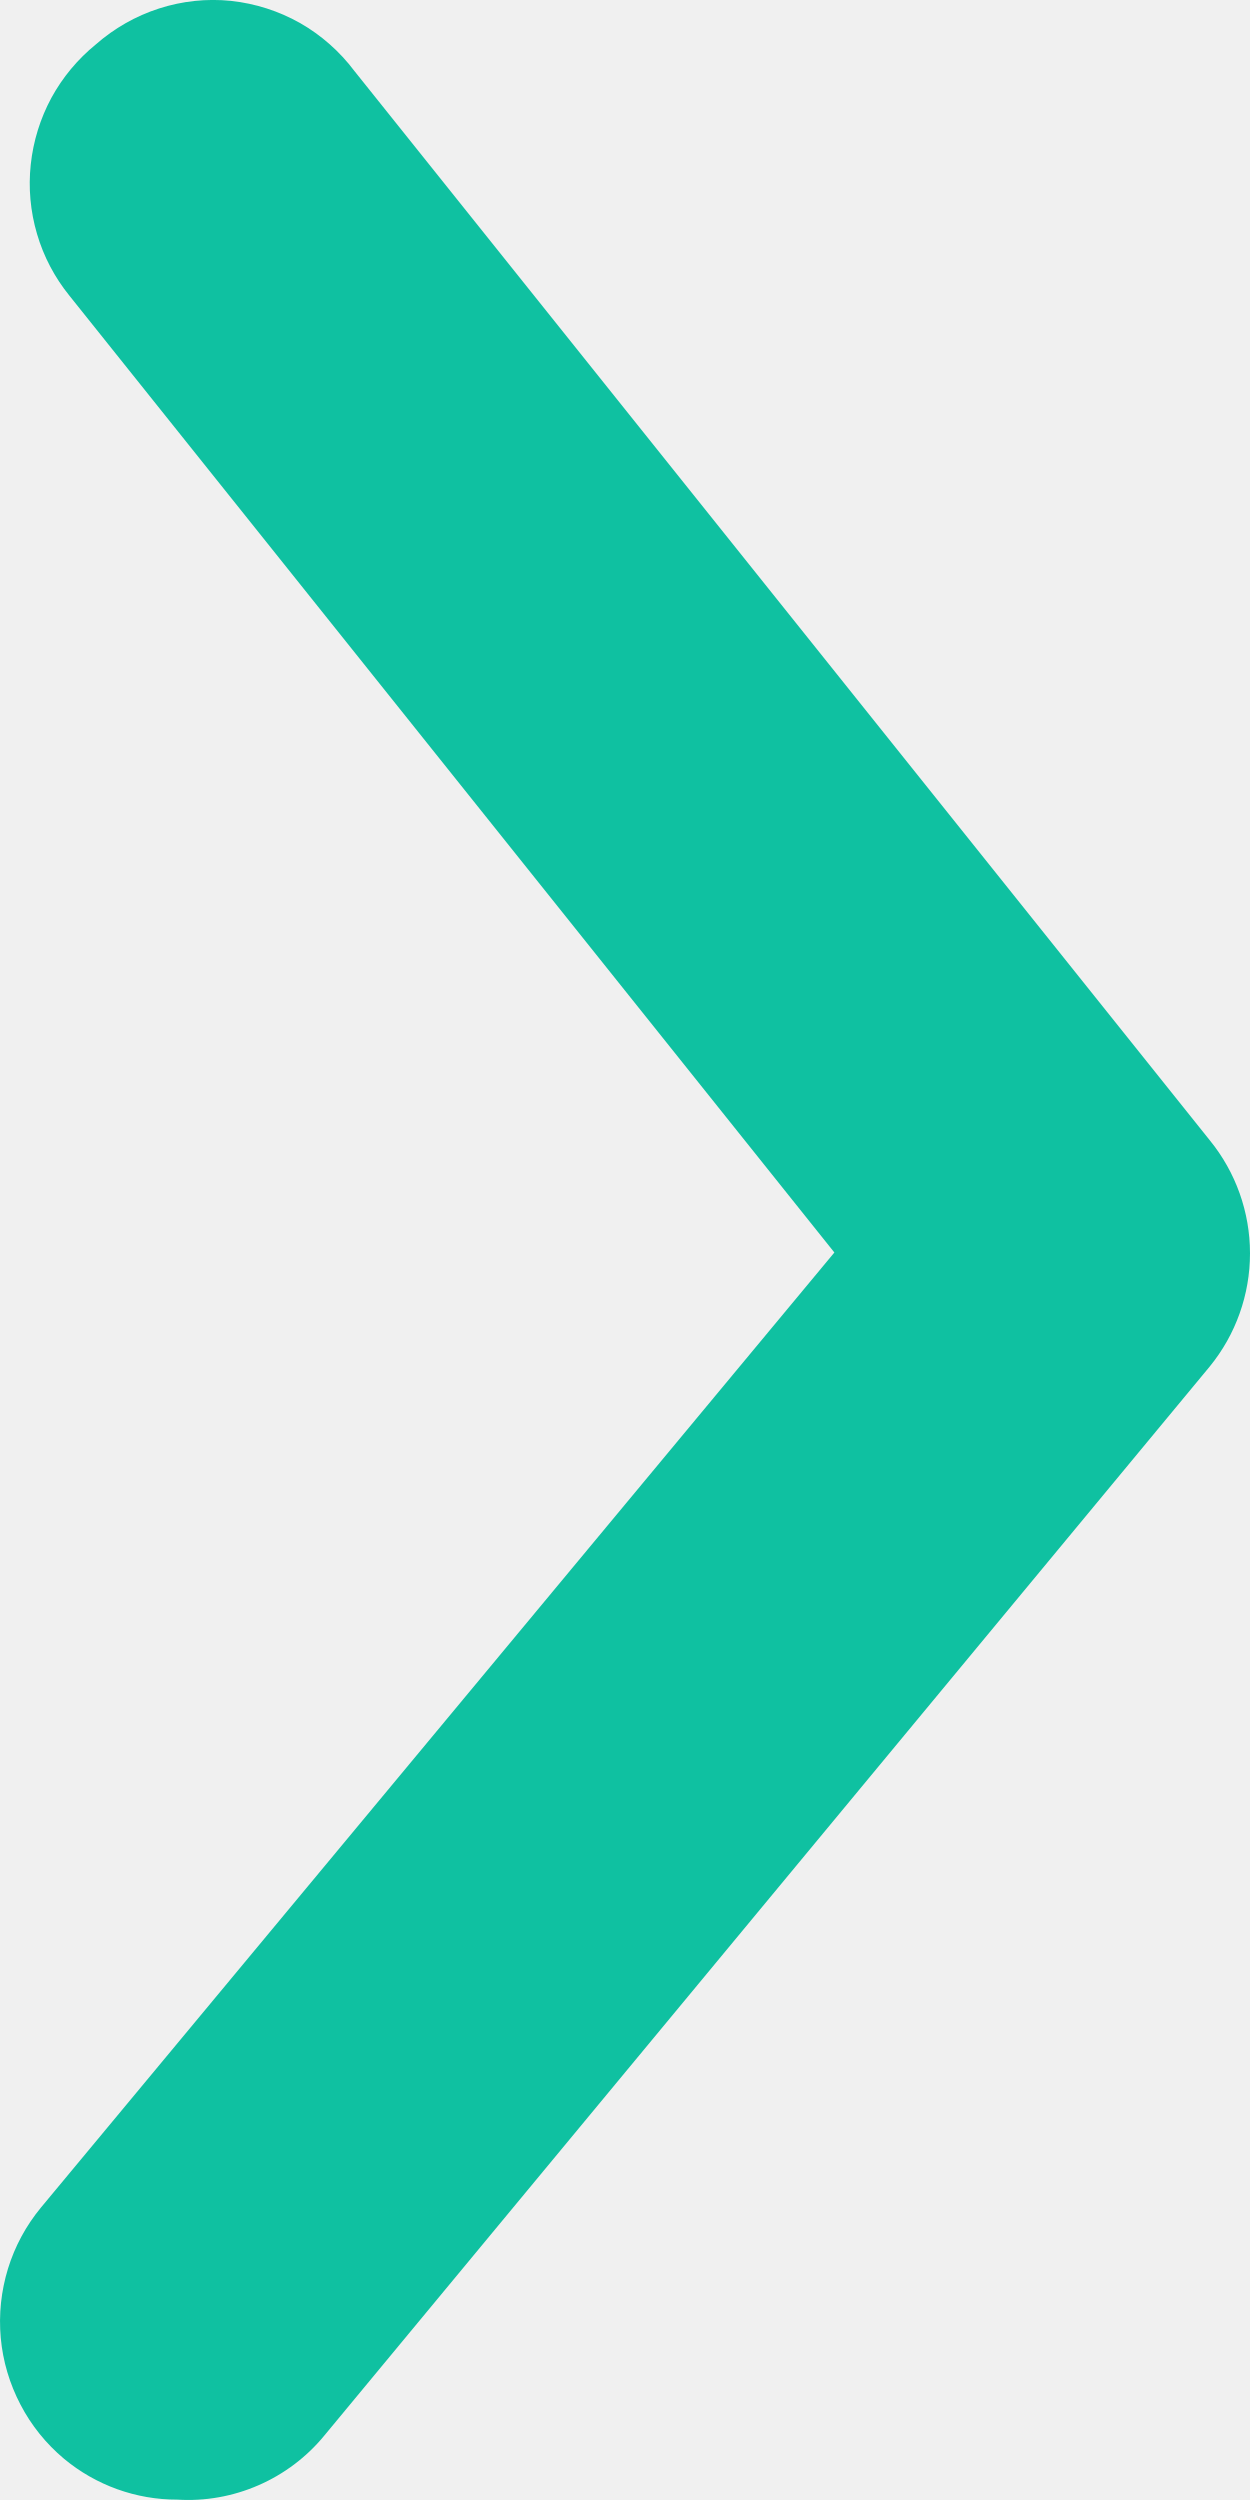
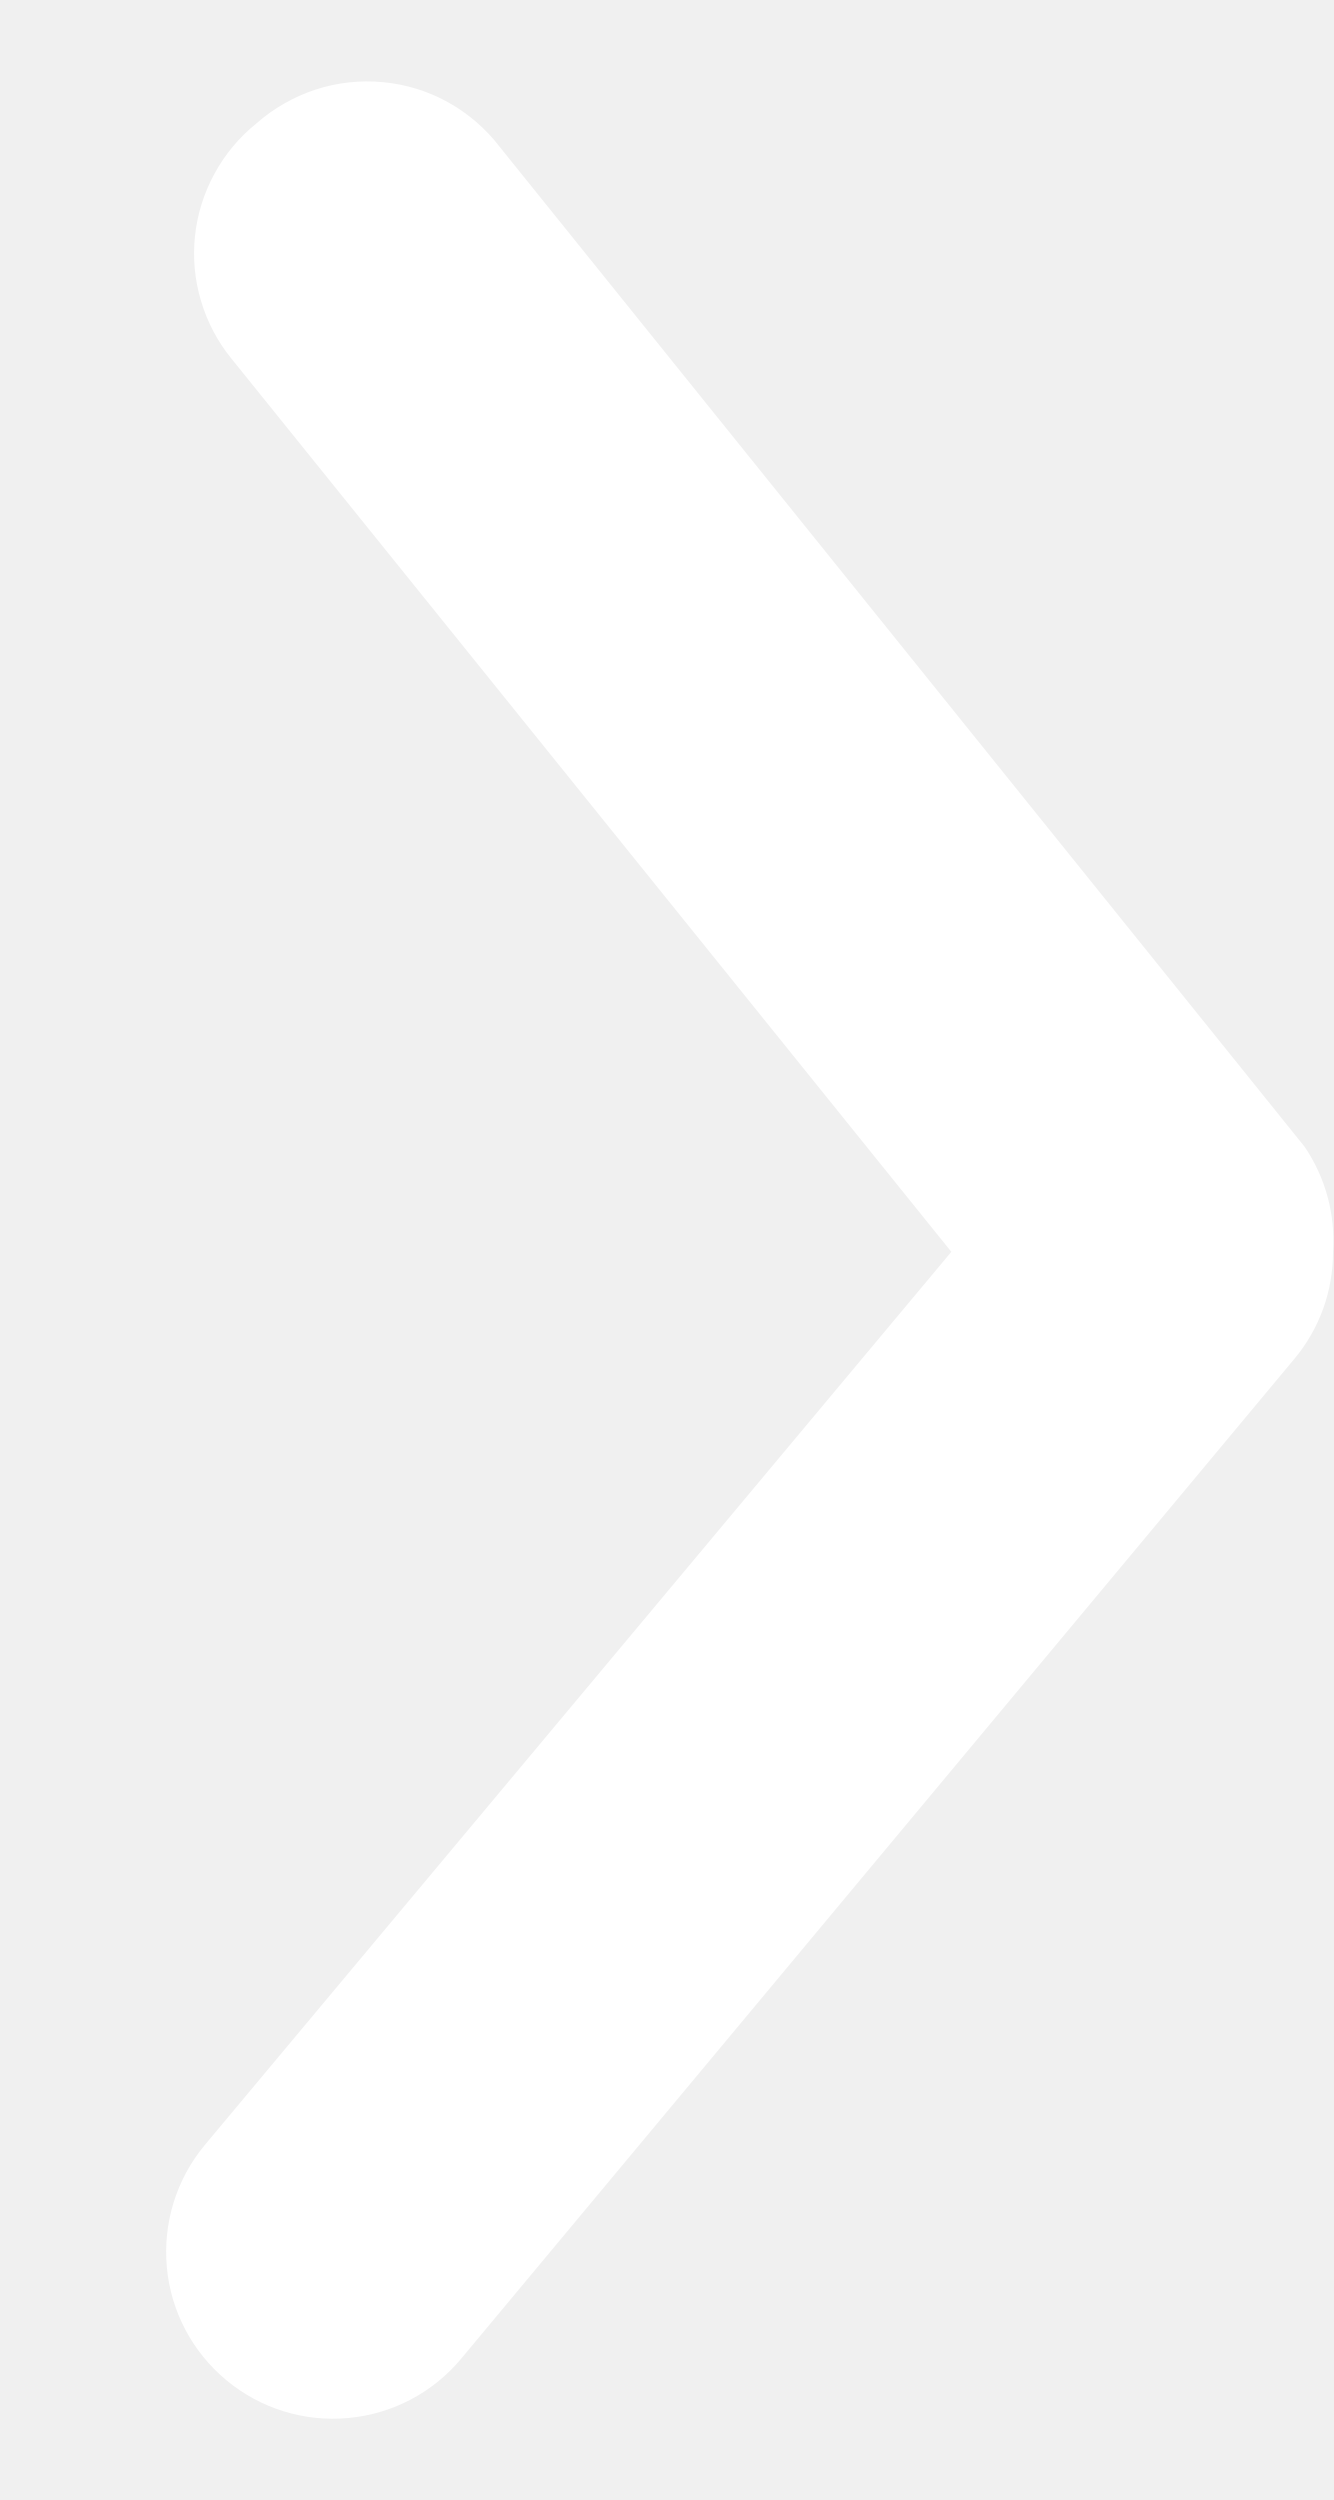
- <svg xmlns="http://www.w3.org/2000/svg" width="10" height="20" viewBox="0 0 10 20" fill="none">
-   <path d="M1.419 19.997C1.088 19.998 0.767 19.882 0.512 19.67C0.369 19.55 0.25 19.403 0.164 19.237C0.077 19.071 0.023 18.89 0.006 18.703C-0.011 18.516 0.009 18.328 0.064 18.149C0.119 17.97 0.209 17.804 0.328 17.66L6.675 10.02L0.555 2.365C0.437 2.219 0.349 2.052 0.296 1.871C0.243 1.691 0.226 1.502 0.246 1.316C0.266 1.129 0.322 0.948 0.411 0.783C0.501 0.618 0.622 0.473 0.767 0.355C0.914 0.226 1.086 0.128 1.272 0.068C1.458 0.008 1.654 -0.013 1.848 0.007C2.042 0.028 2.23 0.088 2.4 0.184C2.57 0.281 2.718 0.412 2.836 0.569L9.678 9.122C9.886 9.377 10 9.697 10 10.027C10 10.357 9.886 10.677 9.678 10.932L2.595 19.484C2.453 19.657 2.272 19.793 2.068 19.882C1.864 19.971 1.641 20.011 1.419 19.997Z" fill="#0FC1A1" />
+ <svg xmlns="http://www.w3.org/2000/svg" width="8" height="15" viewBox="0 0 8 15" fill="none">
+   <path d="M7.998 7.511C7.999 7.745 7.917 7.972 7.768 8.151L2.768 14.151C2.598 14.356 2.354 14.484 2.09 14.508C1.826 14.533 1.562 14.451 1.358 14.281C1.154 14.112 1.025 13.868 1.001 13.603C0.977 13.339 1.058 13.076 1.228 12.871L5.708 7.511L1.388 2.151C1.305 2.049 1.243 1.931 1.206 1.805C1.168 1.679 1.156 1.546 1.17 1.415C1.184 1.284 1.224 1.157 1.287 1.042C1.35 0.926 1.435 0.824 1.538 0.741C1.641 0.65 1.762 0.581 1.892 0.538C2.023 0.495 2.162 0.48 2.299 0.493C2.436 0.506 2.569 0.547 2.689 0.614C2.809 0.681 2.915 0.772 2.998 0.881L7.828 6.881C7.954 7.067 8.013 7.288 7.998 7.511Z" fill="white" />
</svg>
